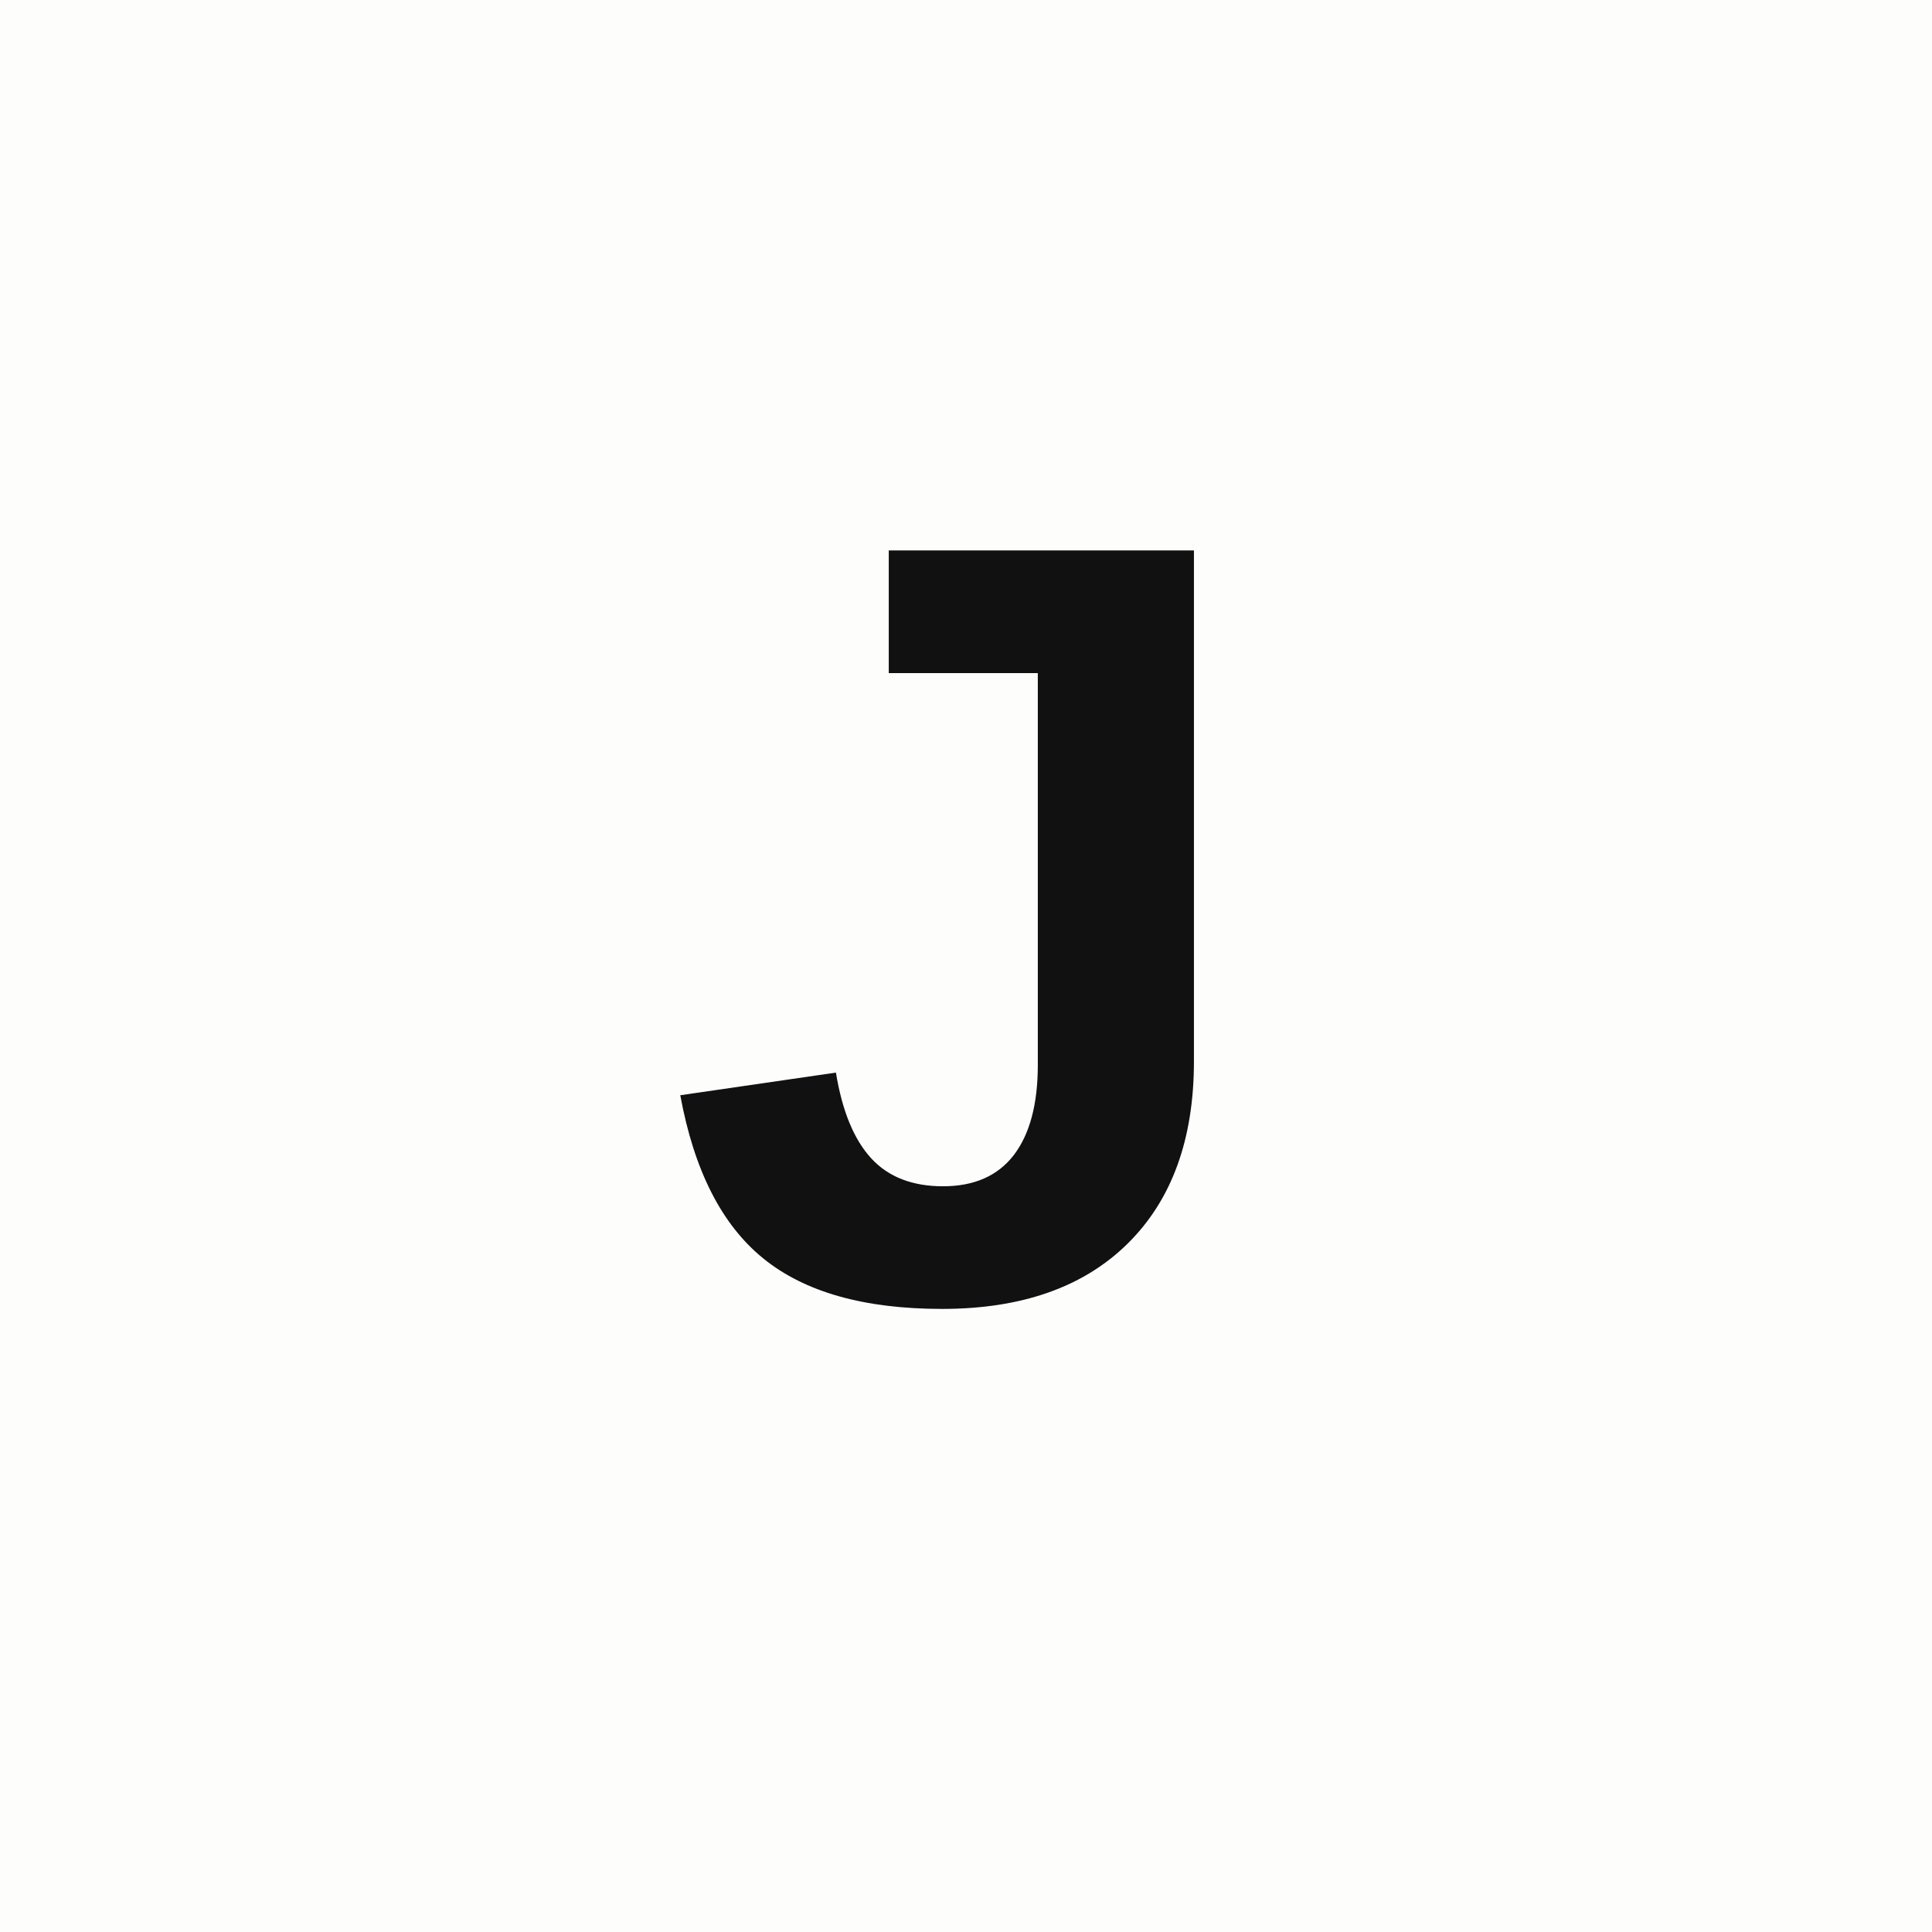
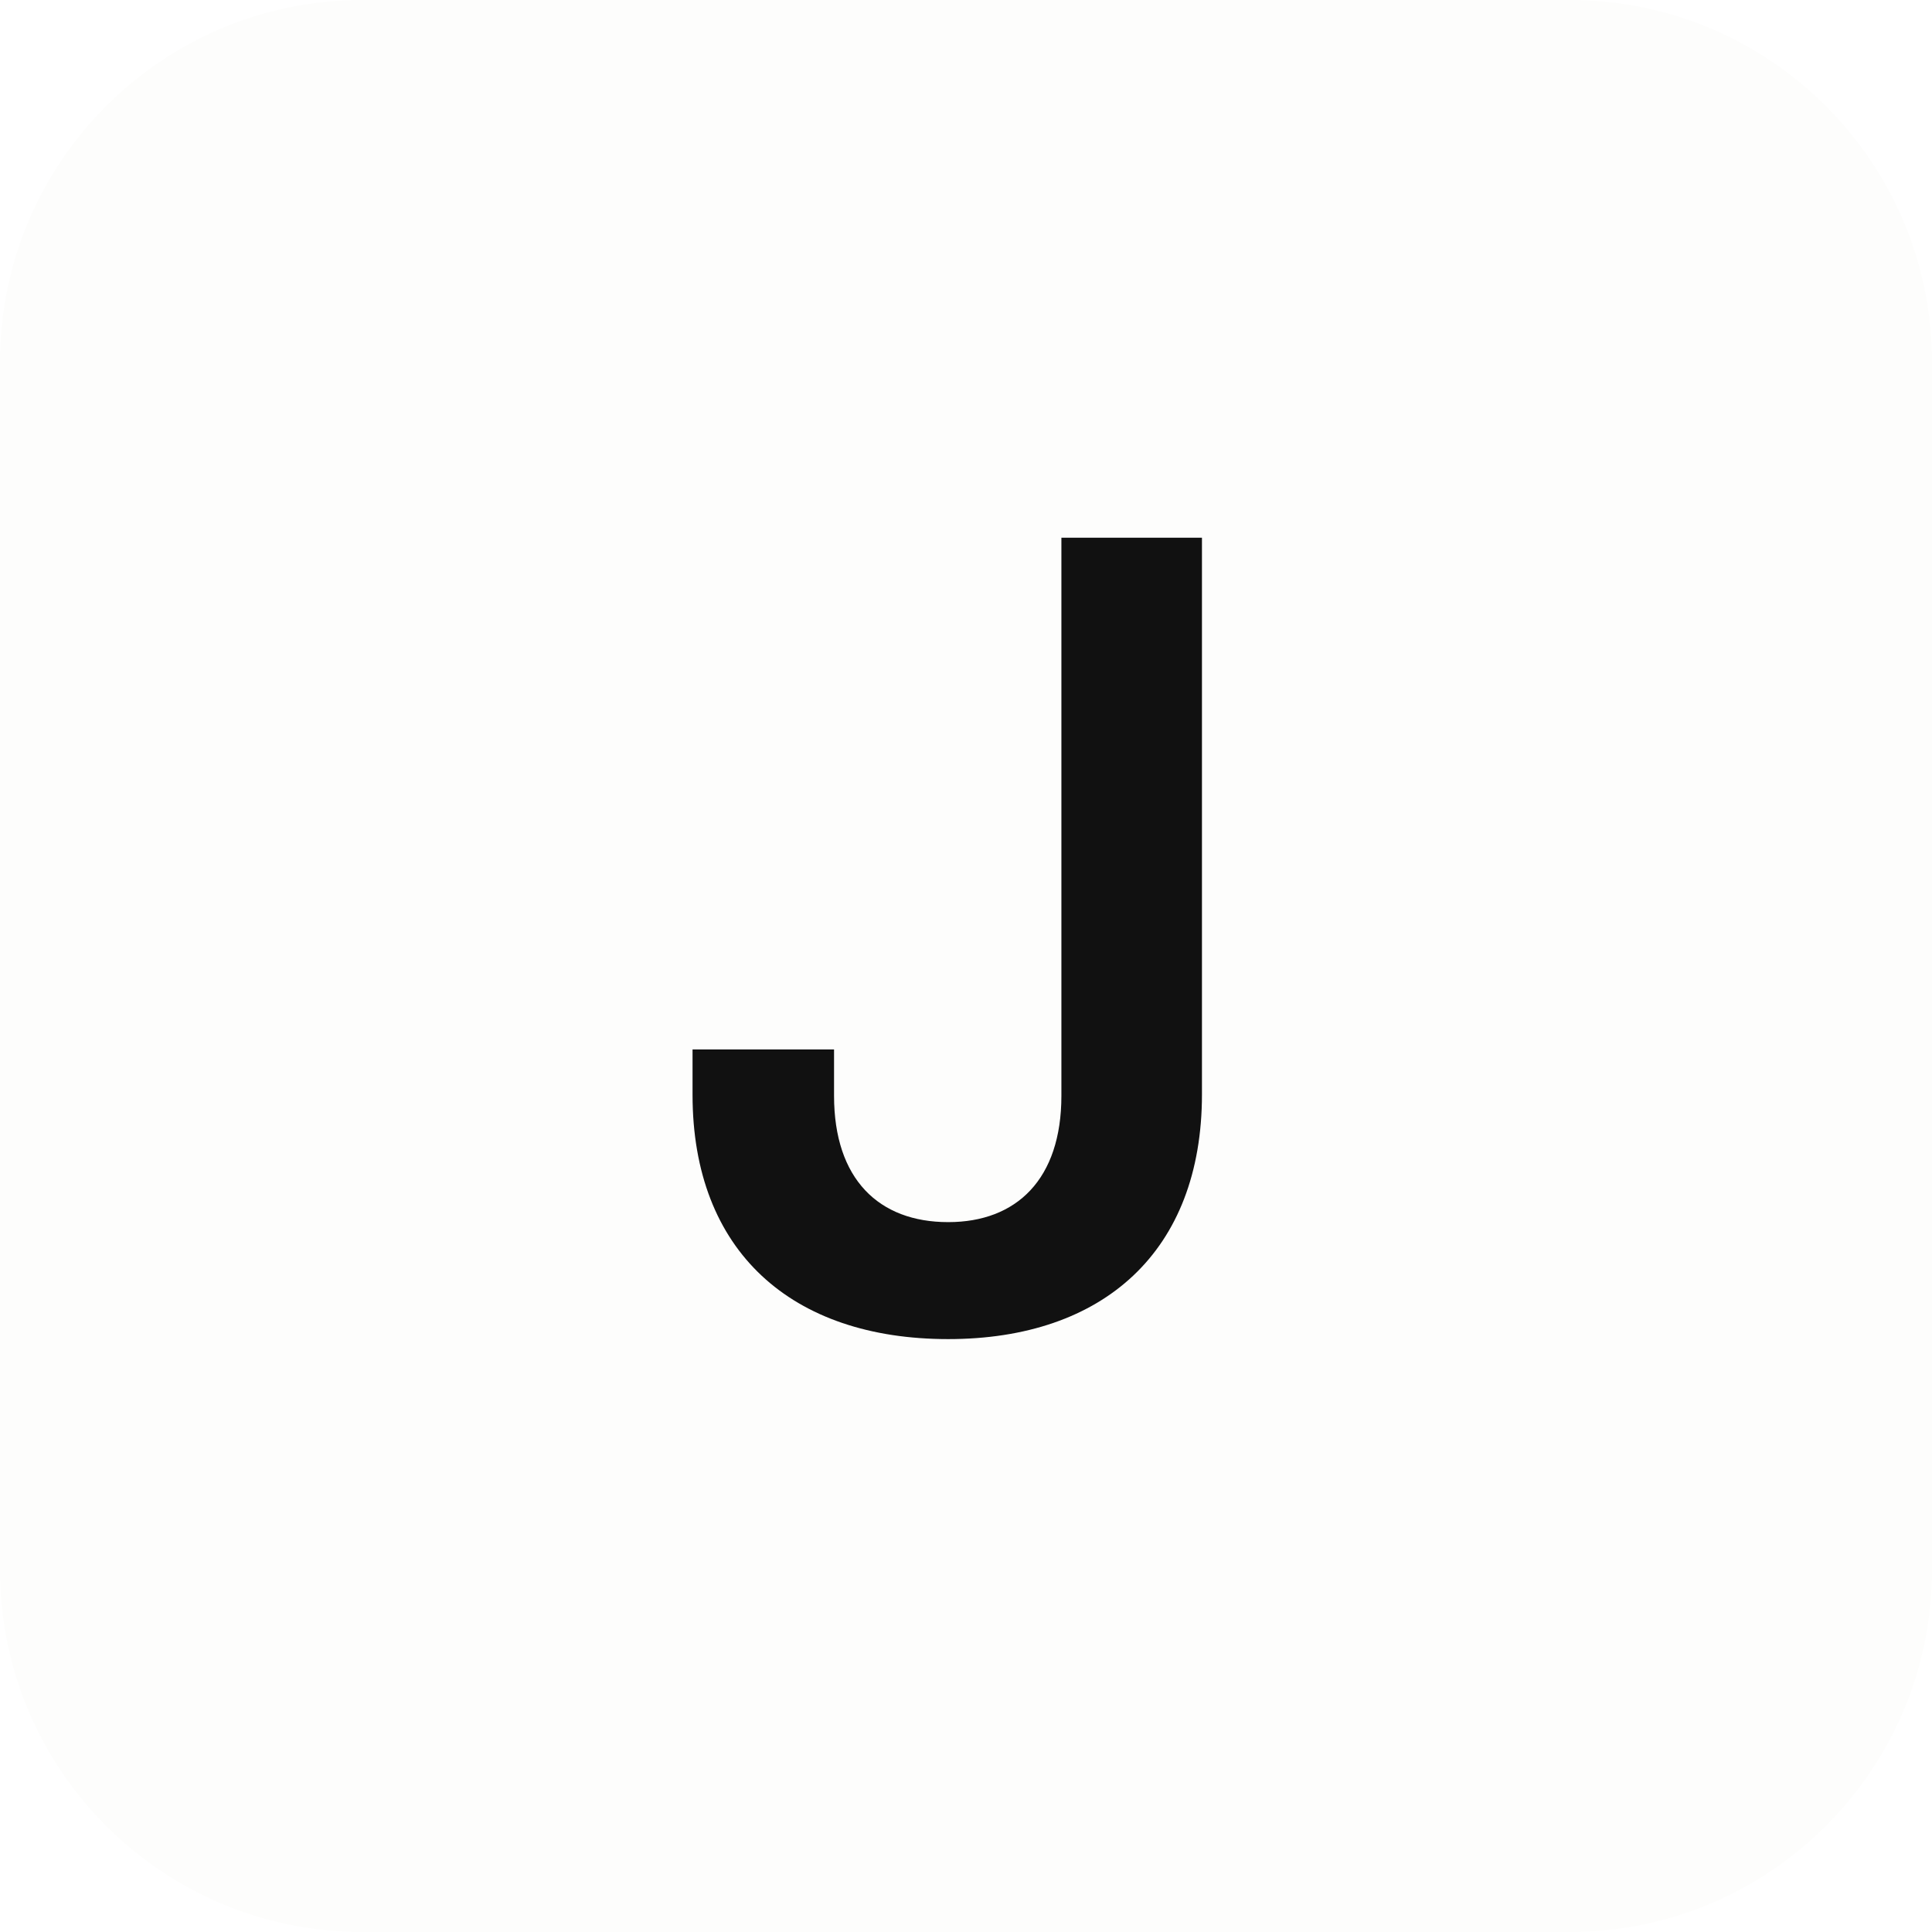
<svg xmlns="http://www.w3.org/2000/svg" viewBox="0 0 64 64">
-   <rect width="64" height="64" fill="#fdfdfc" />
-   <text x="32" y="43" text-anchor="middle" fill="#111" font-family="Arial, sans-serif" font-size="36" font-weight="600">J</text>
+   <rect width="64" height="64" rx="12" fill="#fdfdfc" />
+   <text x="32" y="44" text-anchor="middle" fill="#111111" font-family="Inter, system-ui, -apple-system, sans-serif" font-size="36" font-weight="600">J</text>
</svg>
